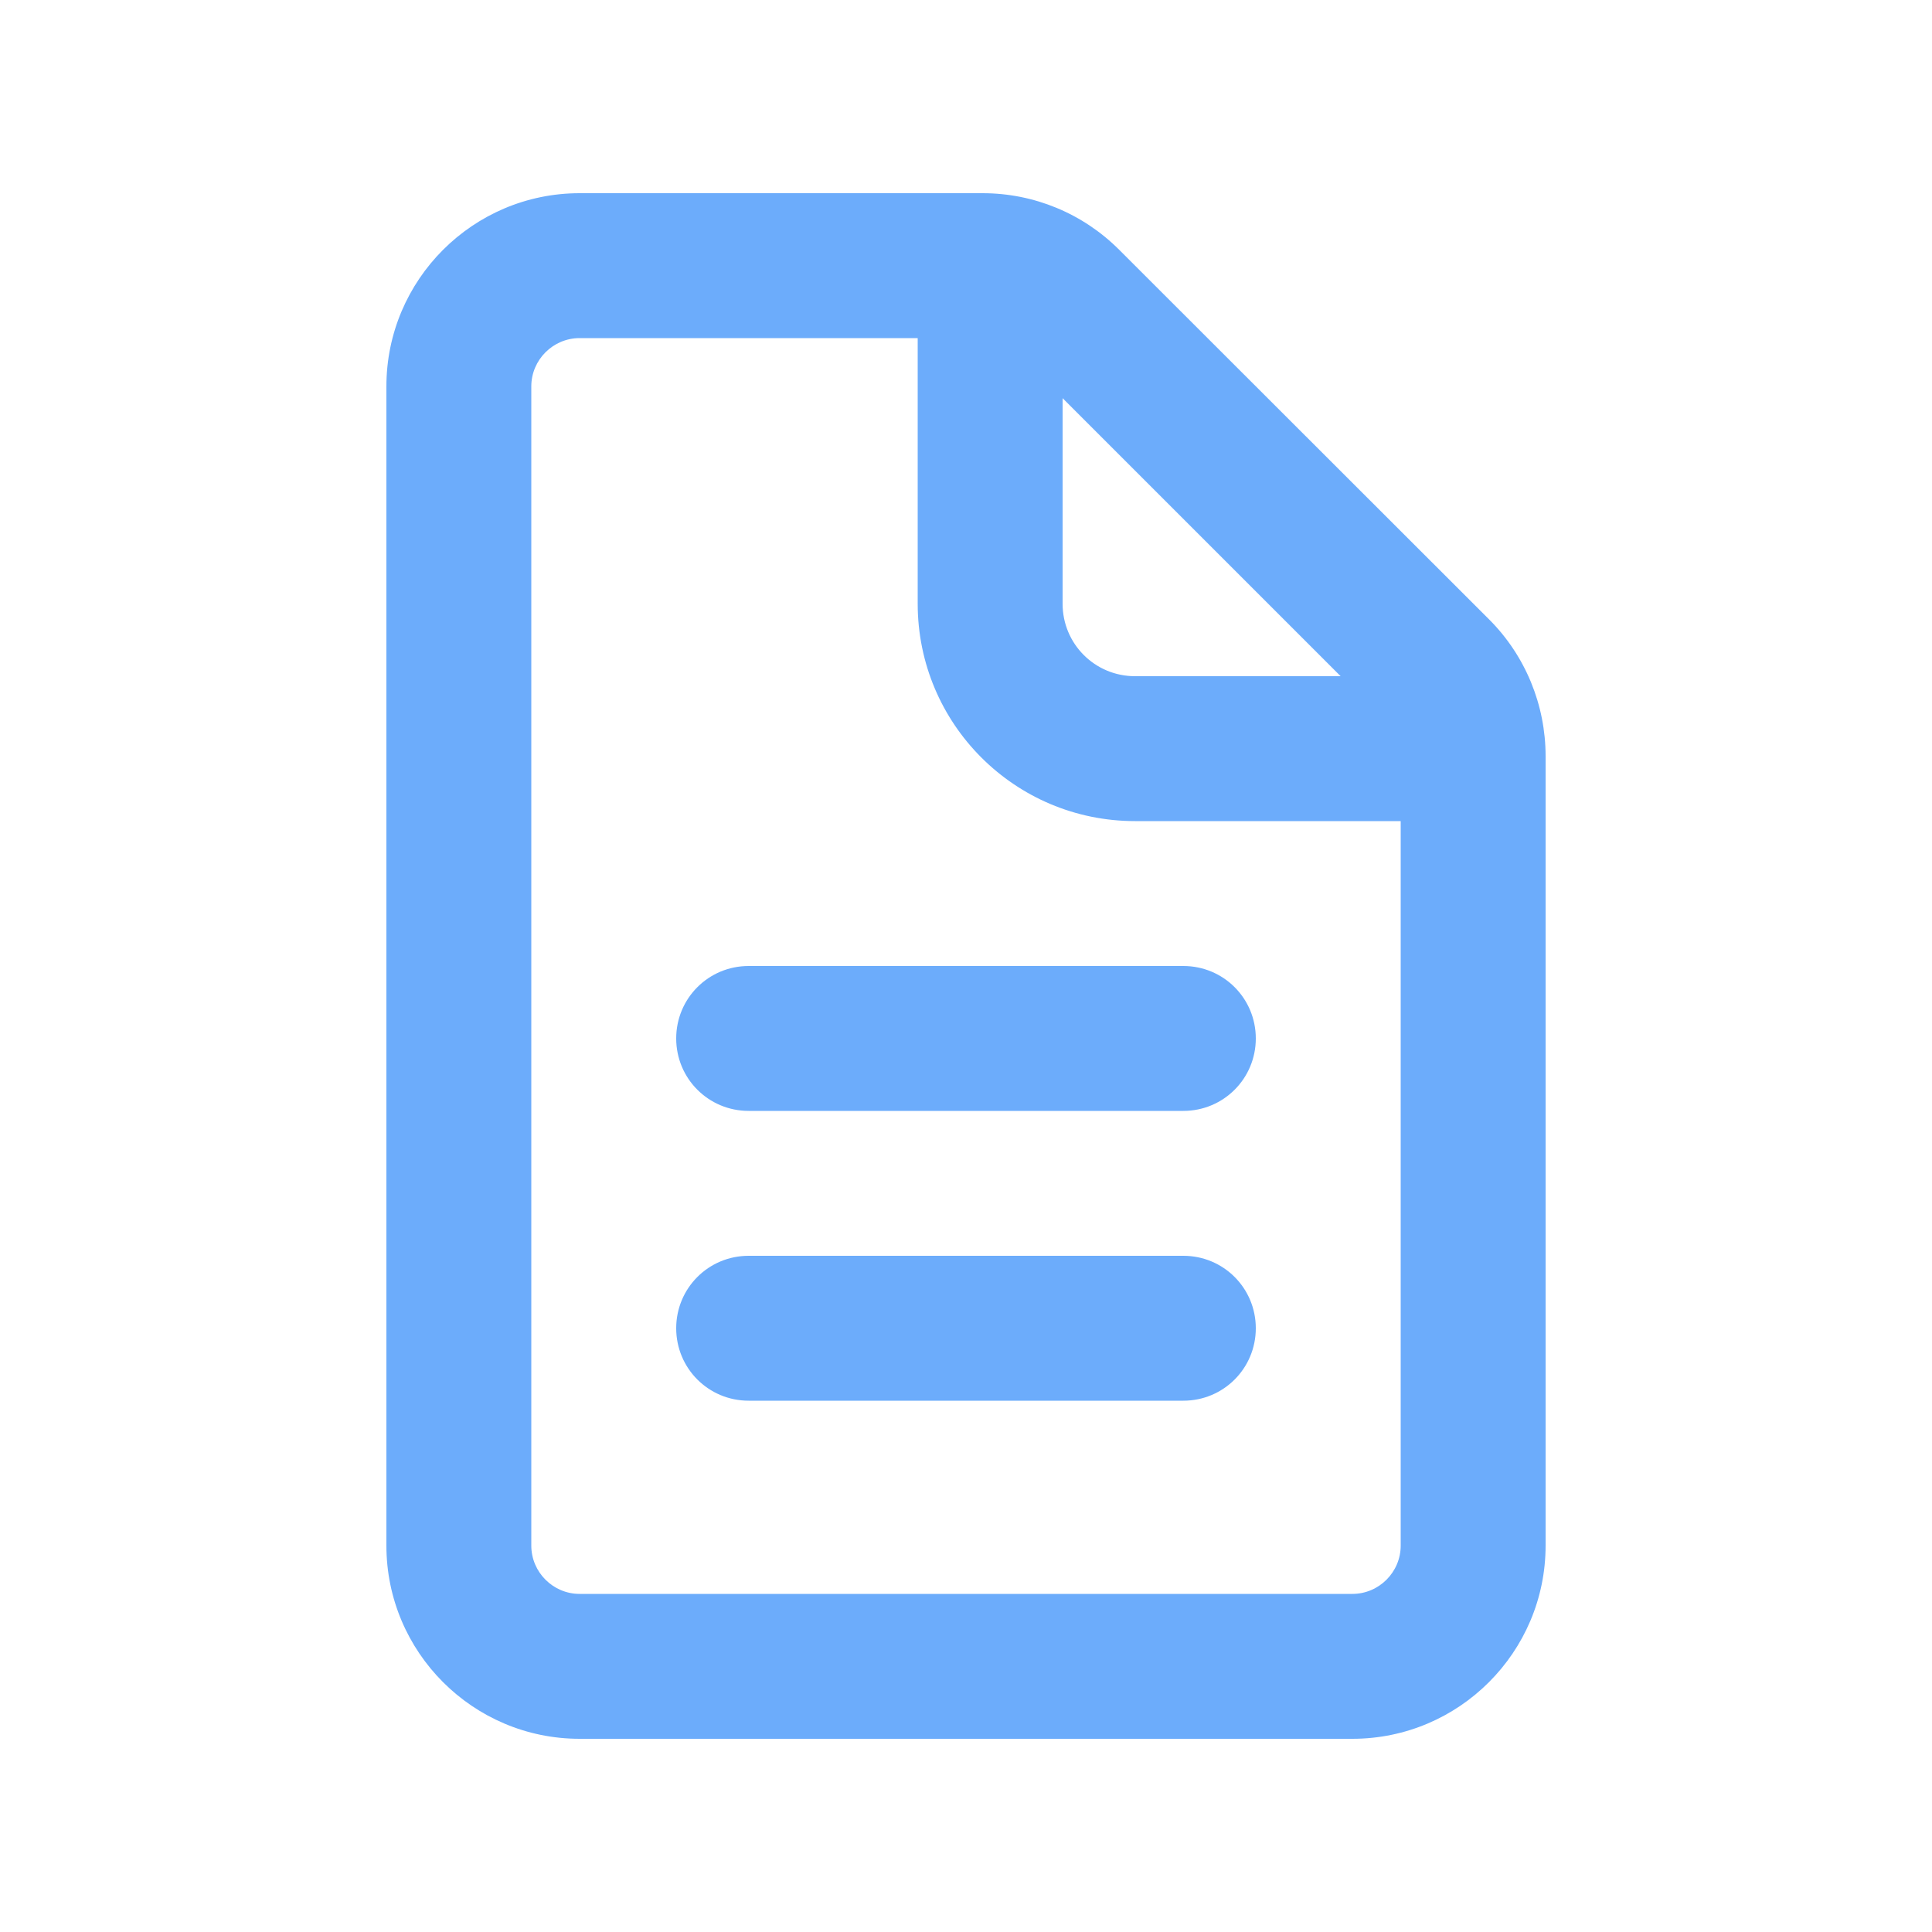
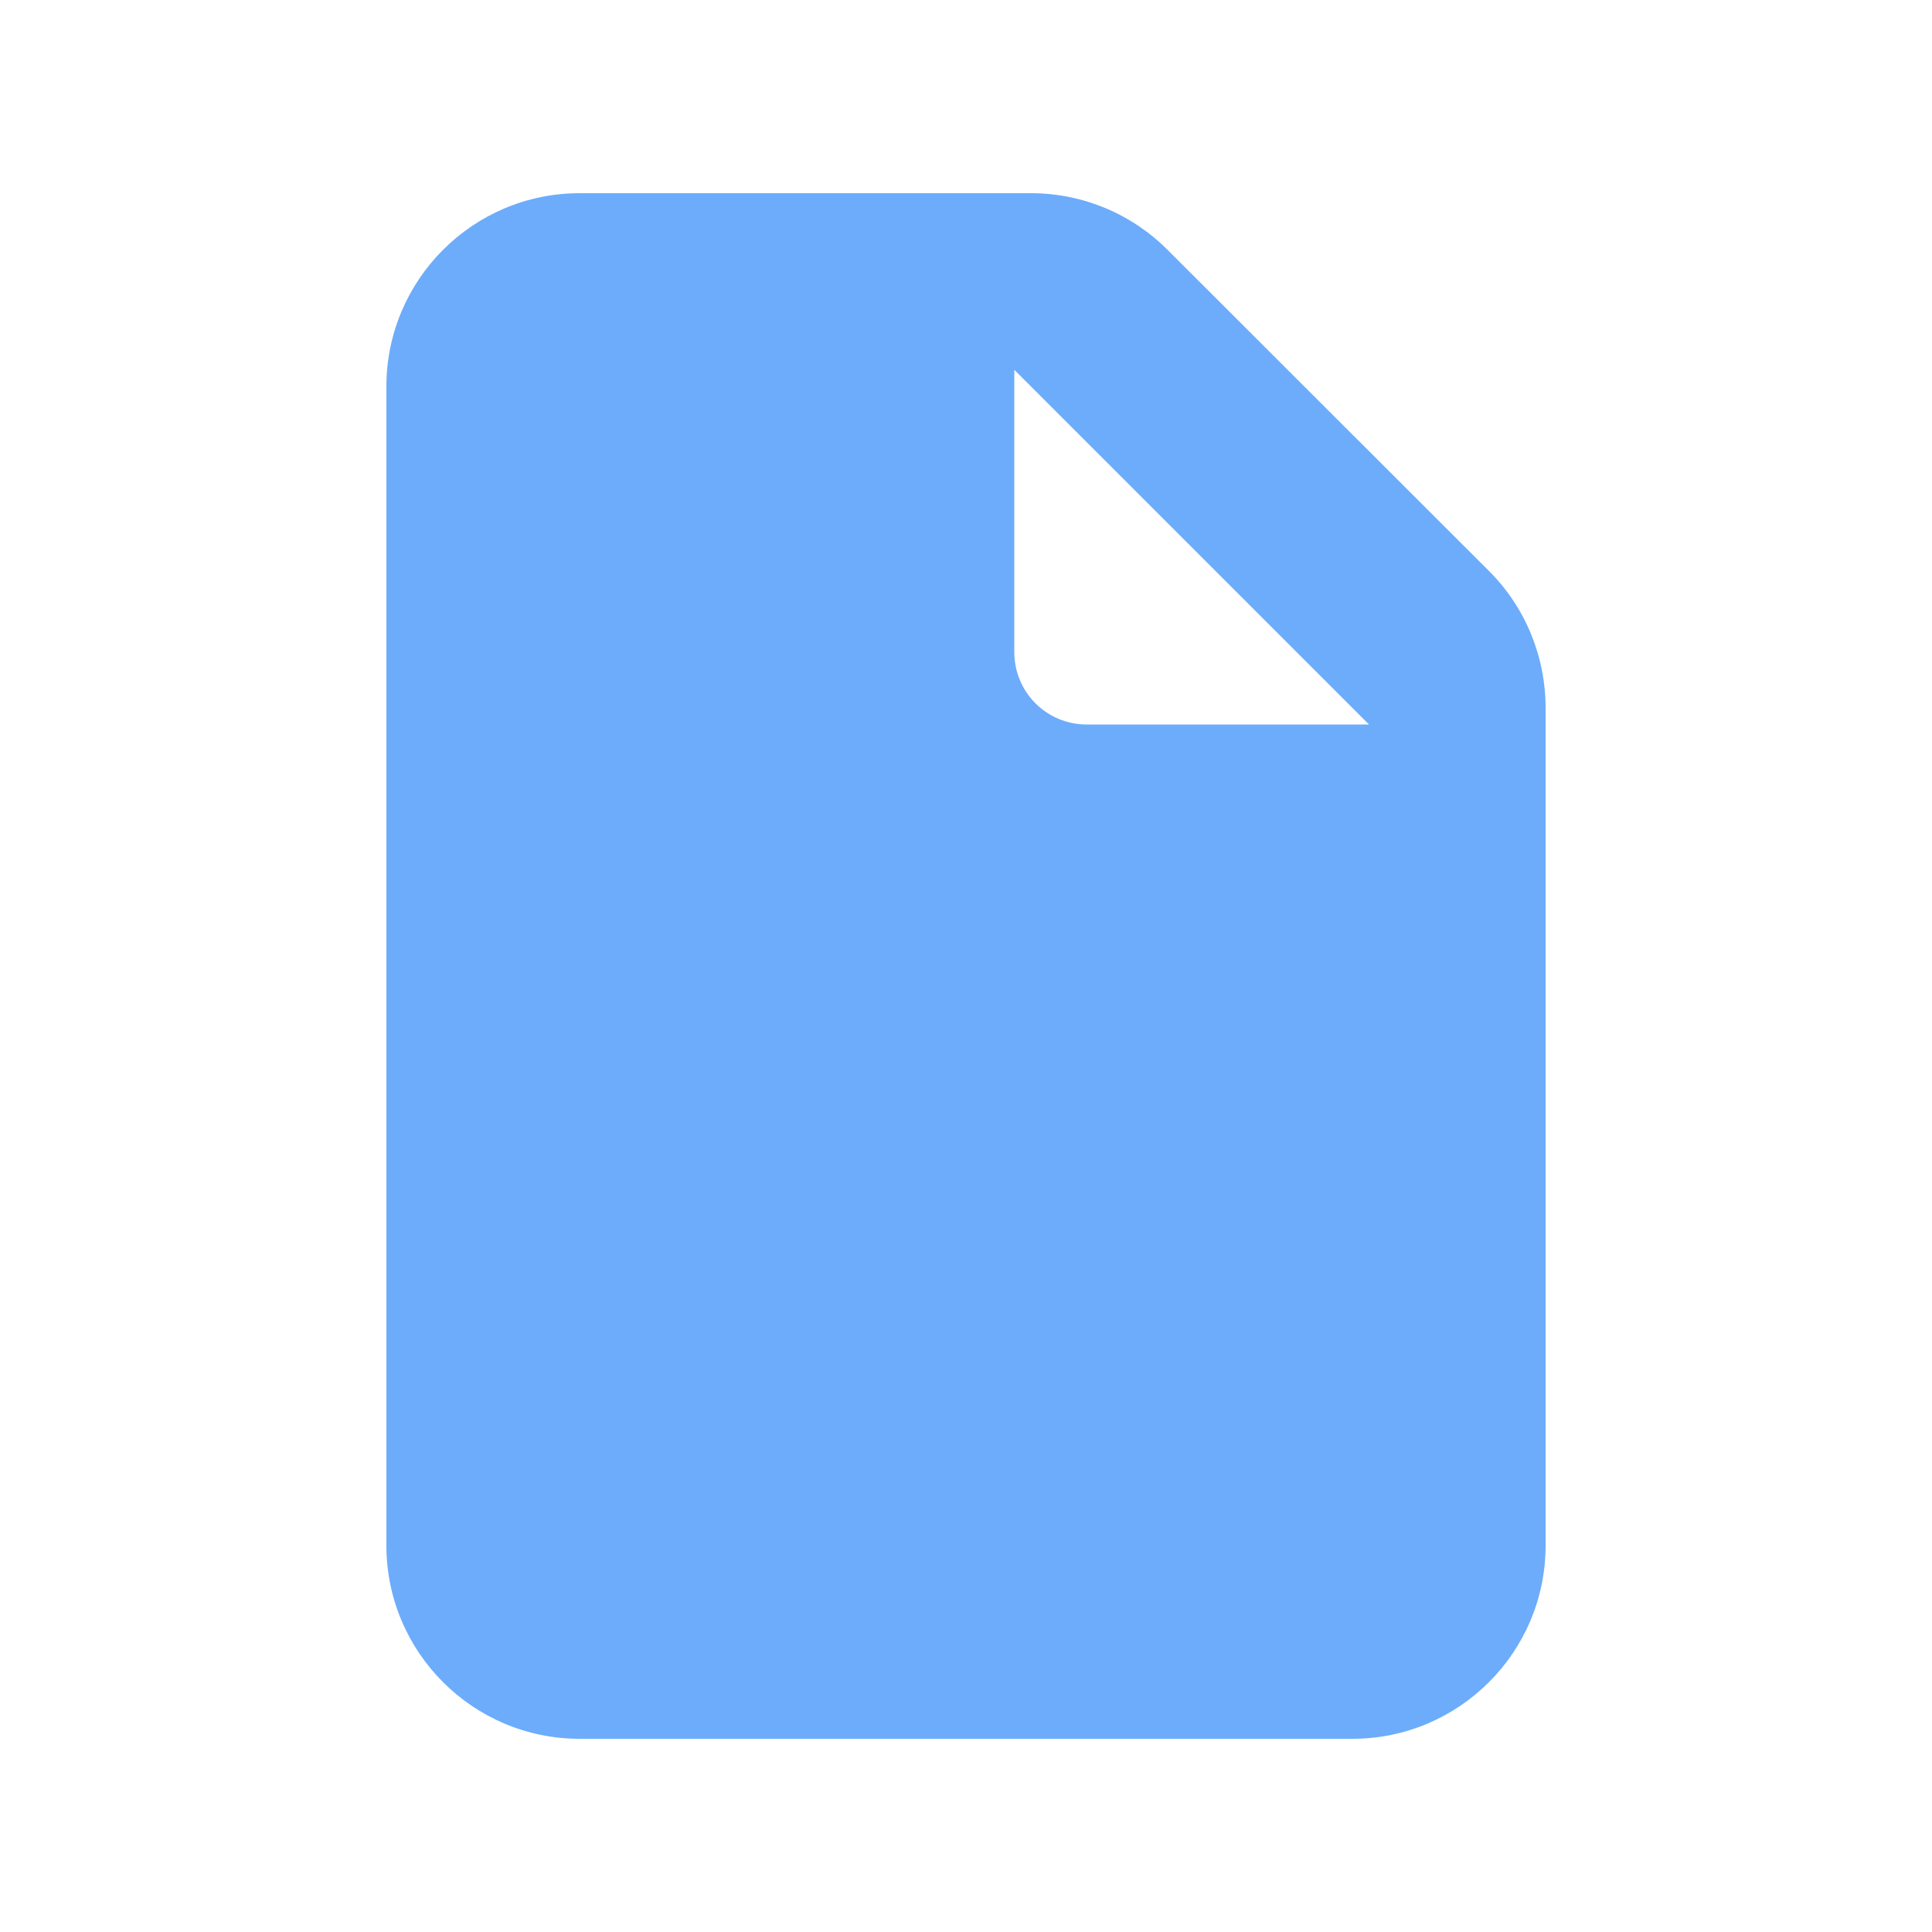
<svg xmlns="http://www.w3.org/2000/svg" viewBox="0 0 640 640">
-   <path fill="#6cacfb" d="M192 112L304 112L304 200C304 239.8 336.2 272 376 272L464 272L464 512C464 520.8 456.8 528 448 528L192 528C183.2 528 176 520.8 176 512L176 128C176 119.2 183.2 112 192 112zM352 131.9L444.1 224L376 224C362.7 224 352 213.3 352 200L352 131.9zM192 64C156.7 64 128 92.7 128 128L128 512C128 547.3 156.7 576 192 576L448 576C483.3 576 512 547.3 512 512L512 250.5C512 233.5 505.3 217.2 493.3 205.2L370.7 82.7C358.7 70.7 342.5 64 325.5 64L192 64zM248 320C234.7 320 224 330.7 224 344C224 357.3 234.7 368 248 368L392 368C405.3 368 416 357.3 416 344C416 330.7 405.3 320 392 320L248 320zM248 416C234.7 416 224 426.7 224 440C224 453.3 234.7 464 248 464L392 464C405.3 464 416 453.3 416 440C416 426.7 405.3 416 392 416L248 416z" />
+   <path fill="#6cacfb" d="M192 64C156.7 64 128 92.7 128 128L128 512C128 547.3 156.7 576 192 576L448 576C483.3 576 512 547.3 512 512L512 234.5C512 217.5 505.3 201.2 493.3 189.2L386.7 82.7C374.7 70.7 358.5 64 341.5 64L192 64zM453.5 240L360 240C346.7 240 336 229.3 336 216L336 122.5L453.5 240z" />
</svg>
